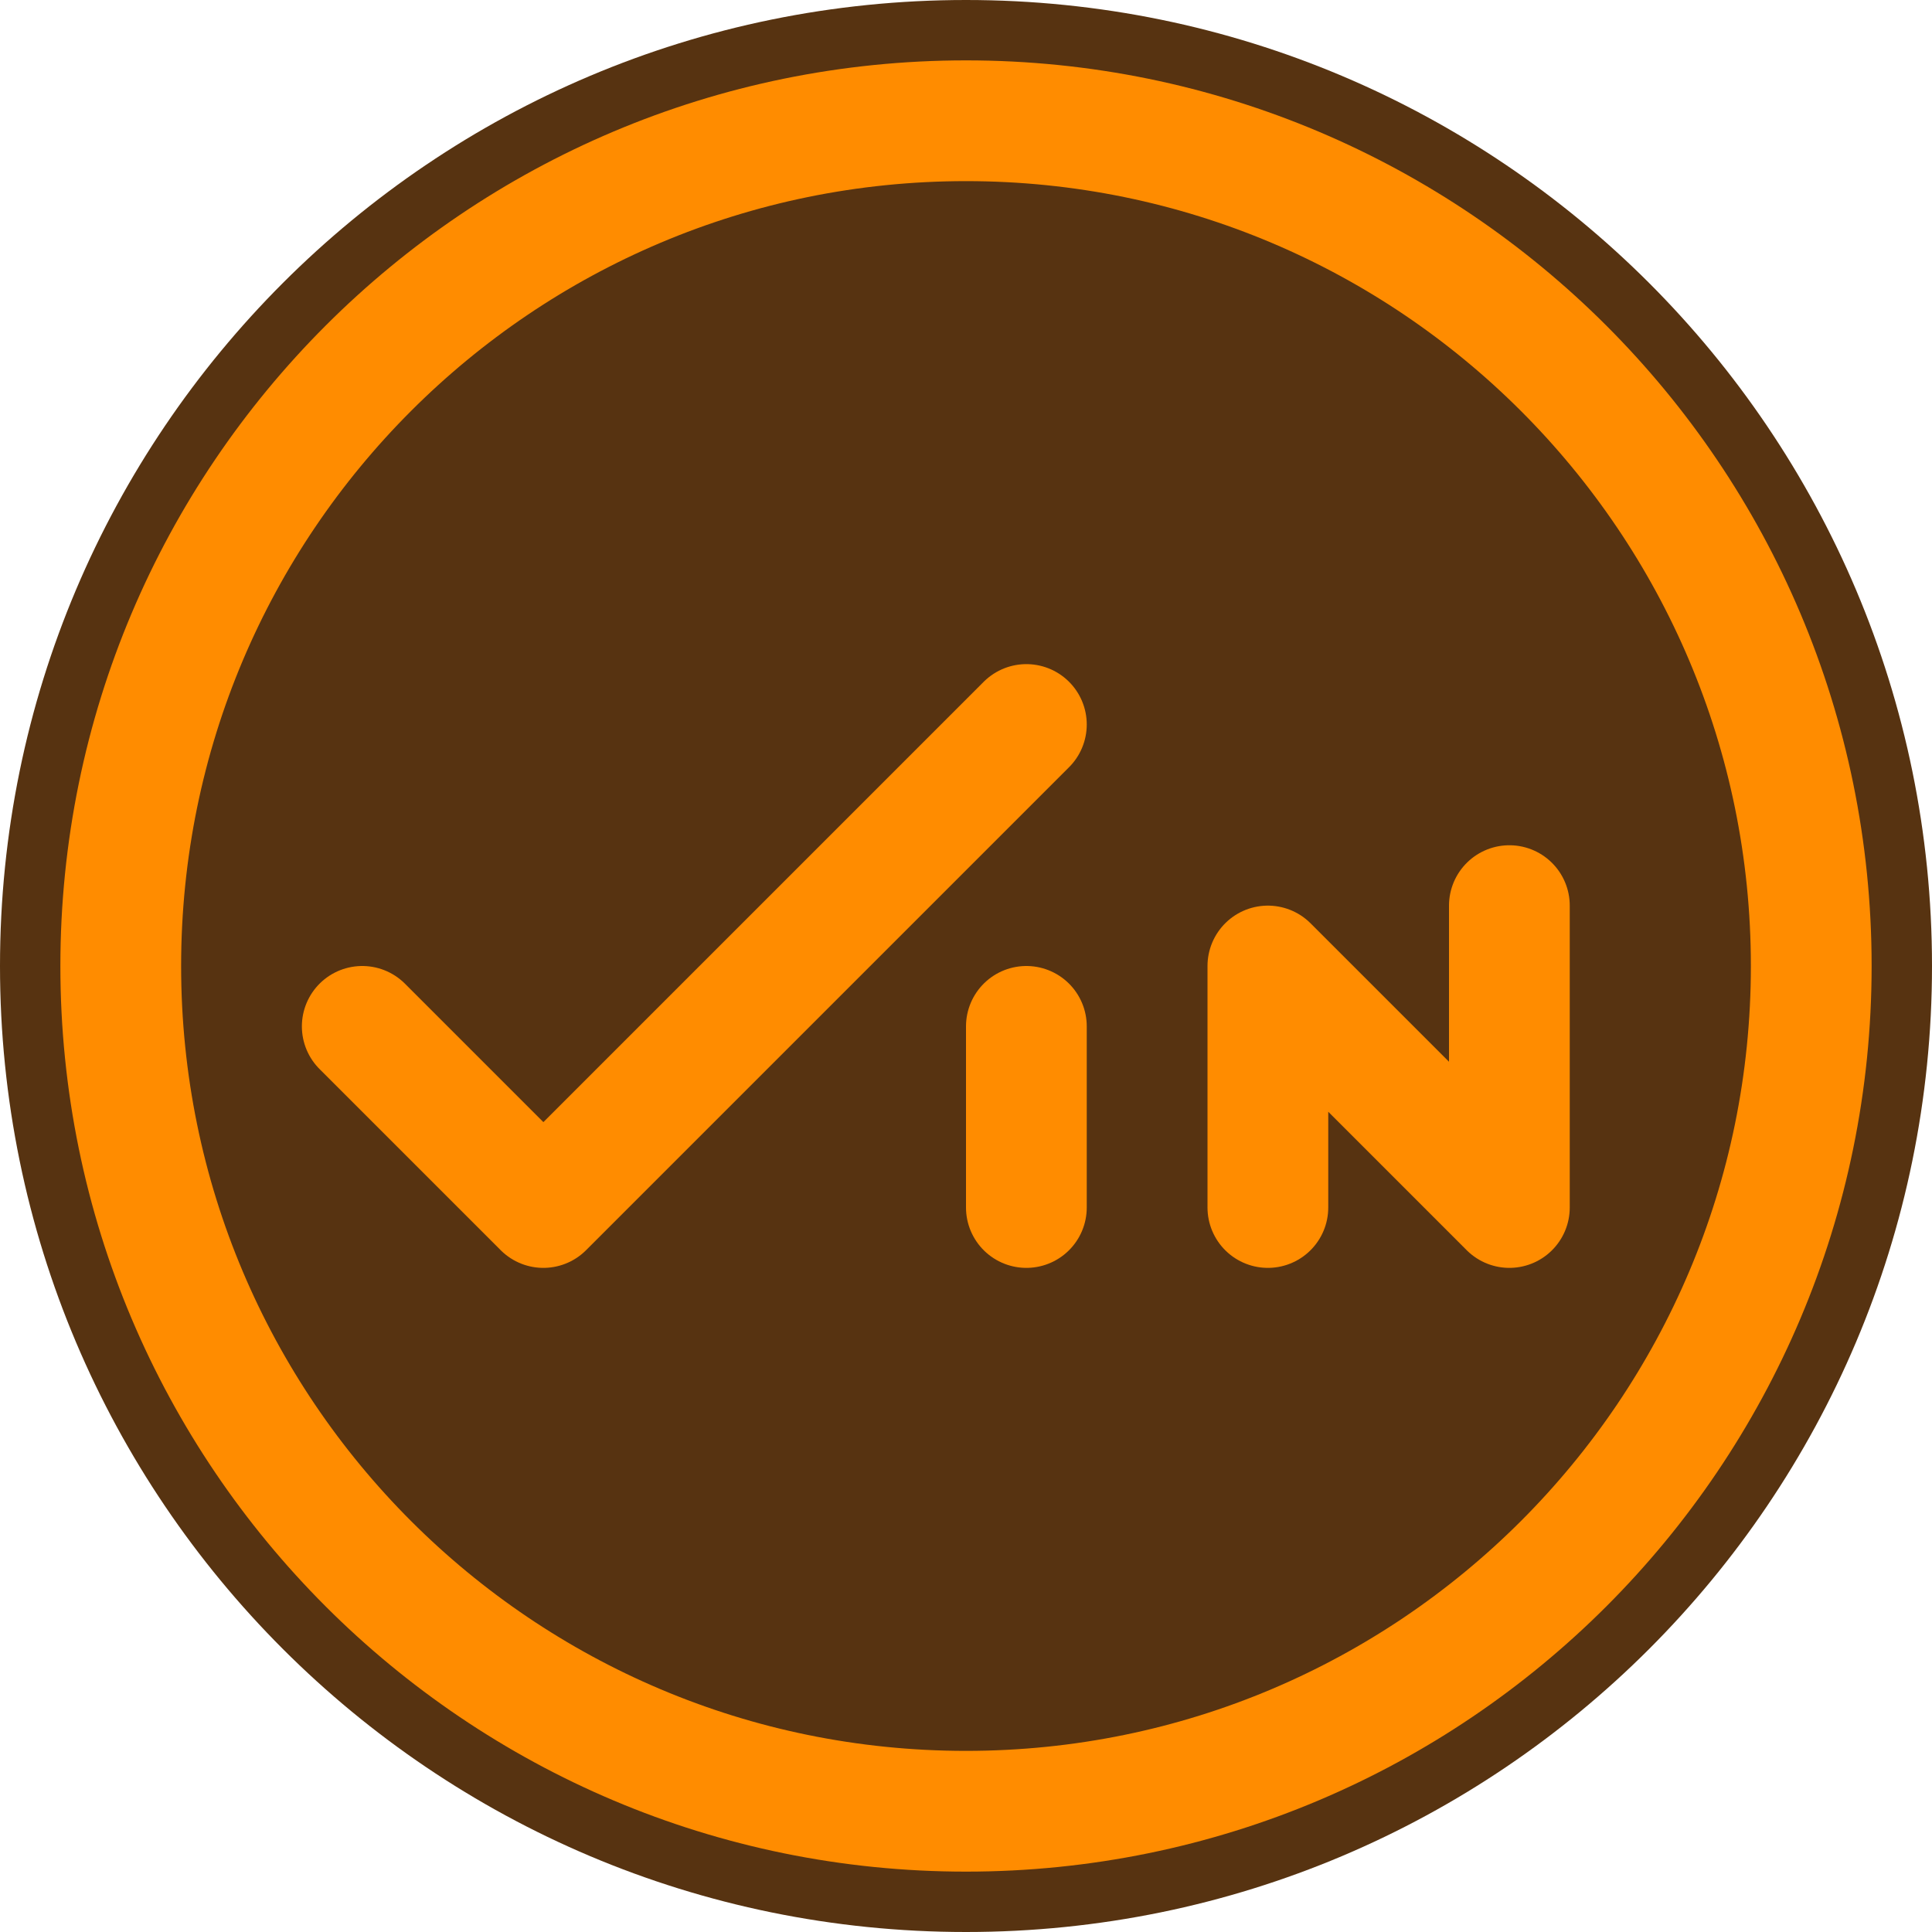
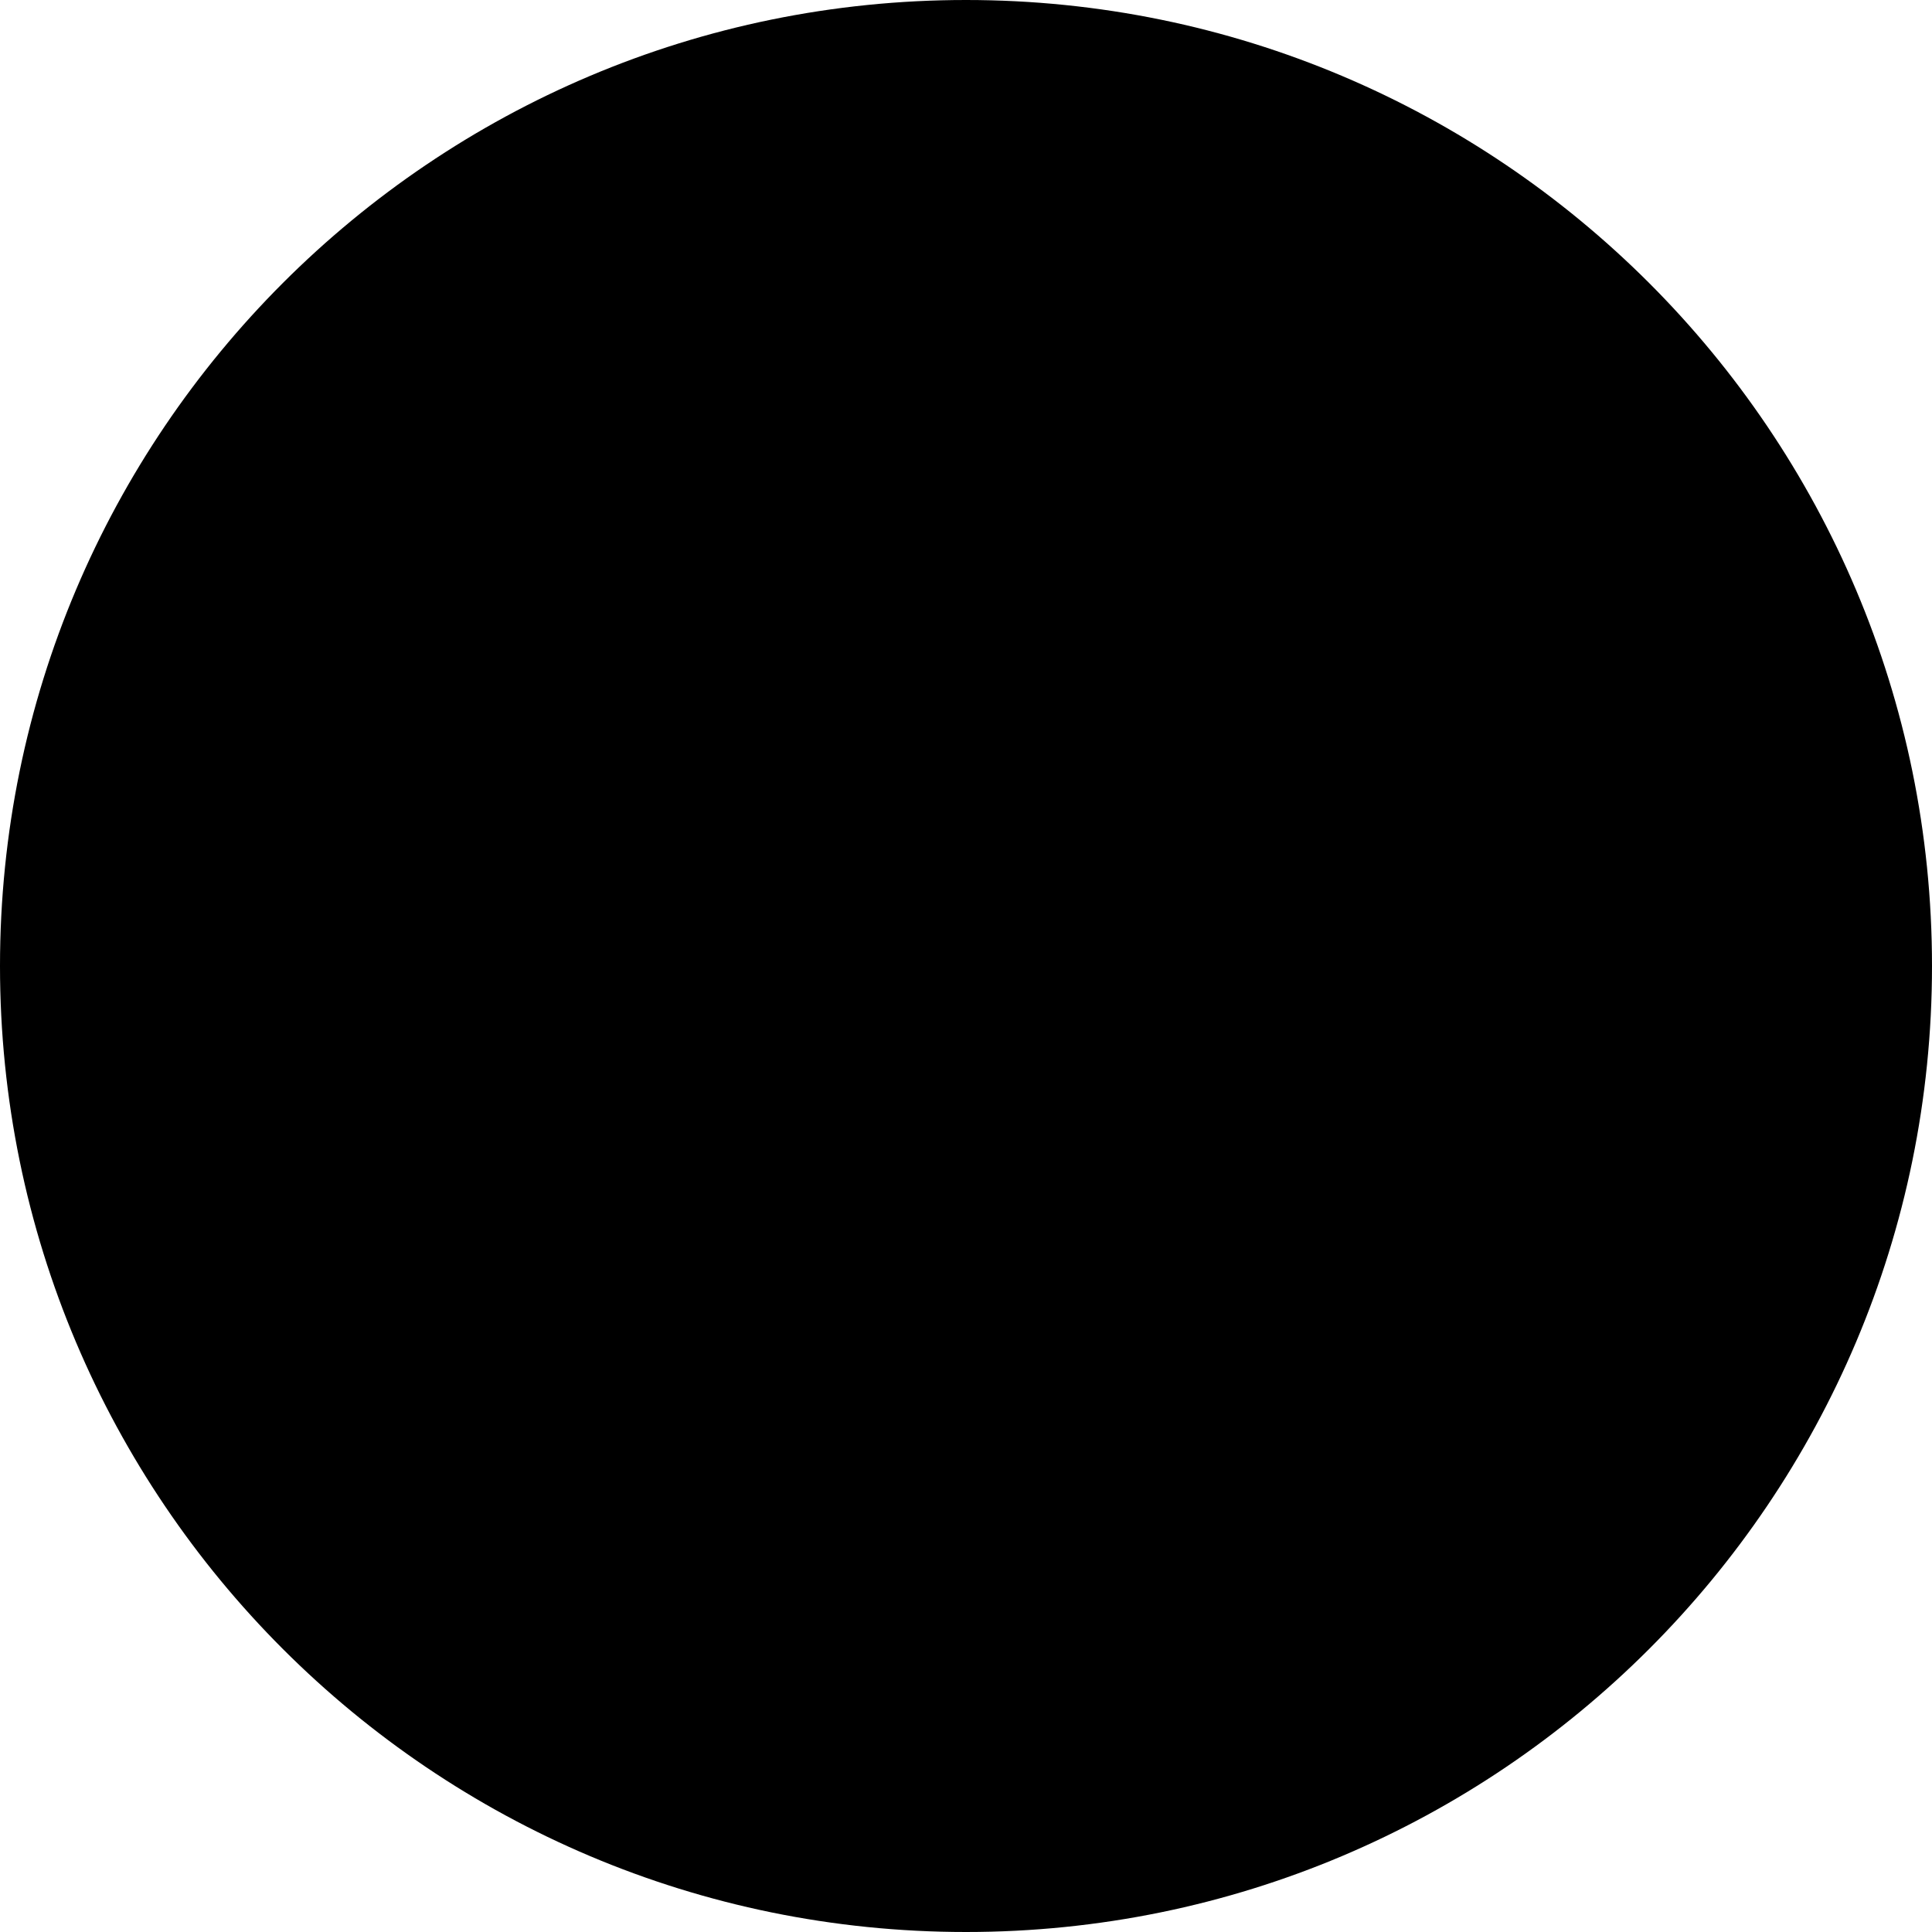
<svg xmlns="http://www.w3.org/2000/svg" viewBox="0 0 32 32">
  <defs>
    <style>
      .a {
-         fill: #573311;
+         fill: oklch(35% 0.09 60);
      }
      .b, .c {
        fill: none;
-         stroke: #ff8c00;
+         stroke: oklch(75% 0.2 60);
        stroke-width: 2px;
      }
      .b {
        stroke-miterlimit: 10;
      }
      .c {
        stroke-linecap: round;
        stroke-linejoin: round;
      }
    </style>
  </defs>
  <circle class="a" cx="16" cy="16" r="16" />
  <circle class="b" cx="16" cy="16" r="14" />
  <polyline class="c" points="21 20 21 16 25 20 25 15" />
  <line class="c" x1="17" y1="20" x2="17" y2="17" />
  <polyline class="c" points="6 17 9 20 17 12" />
</svg>
